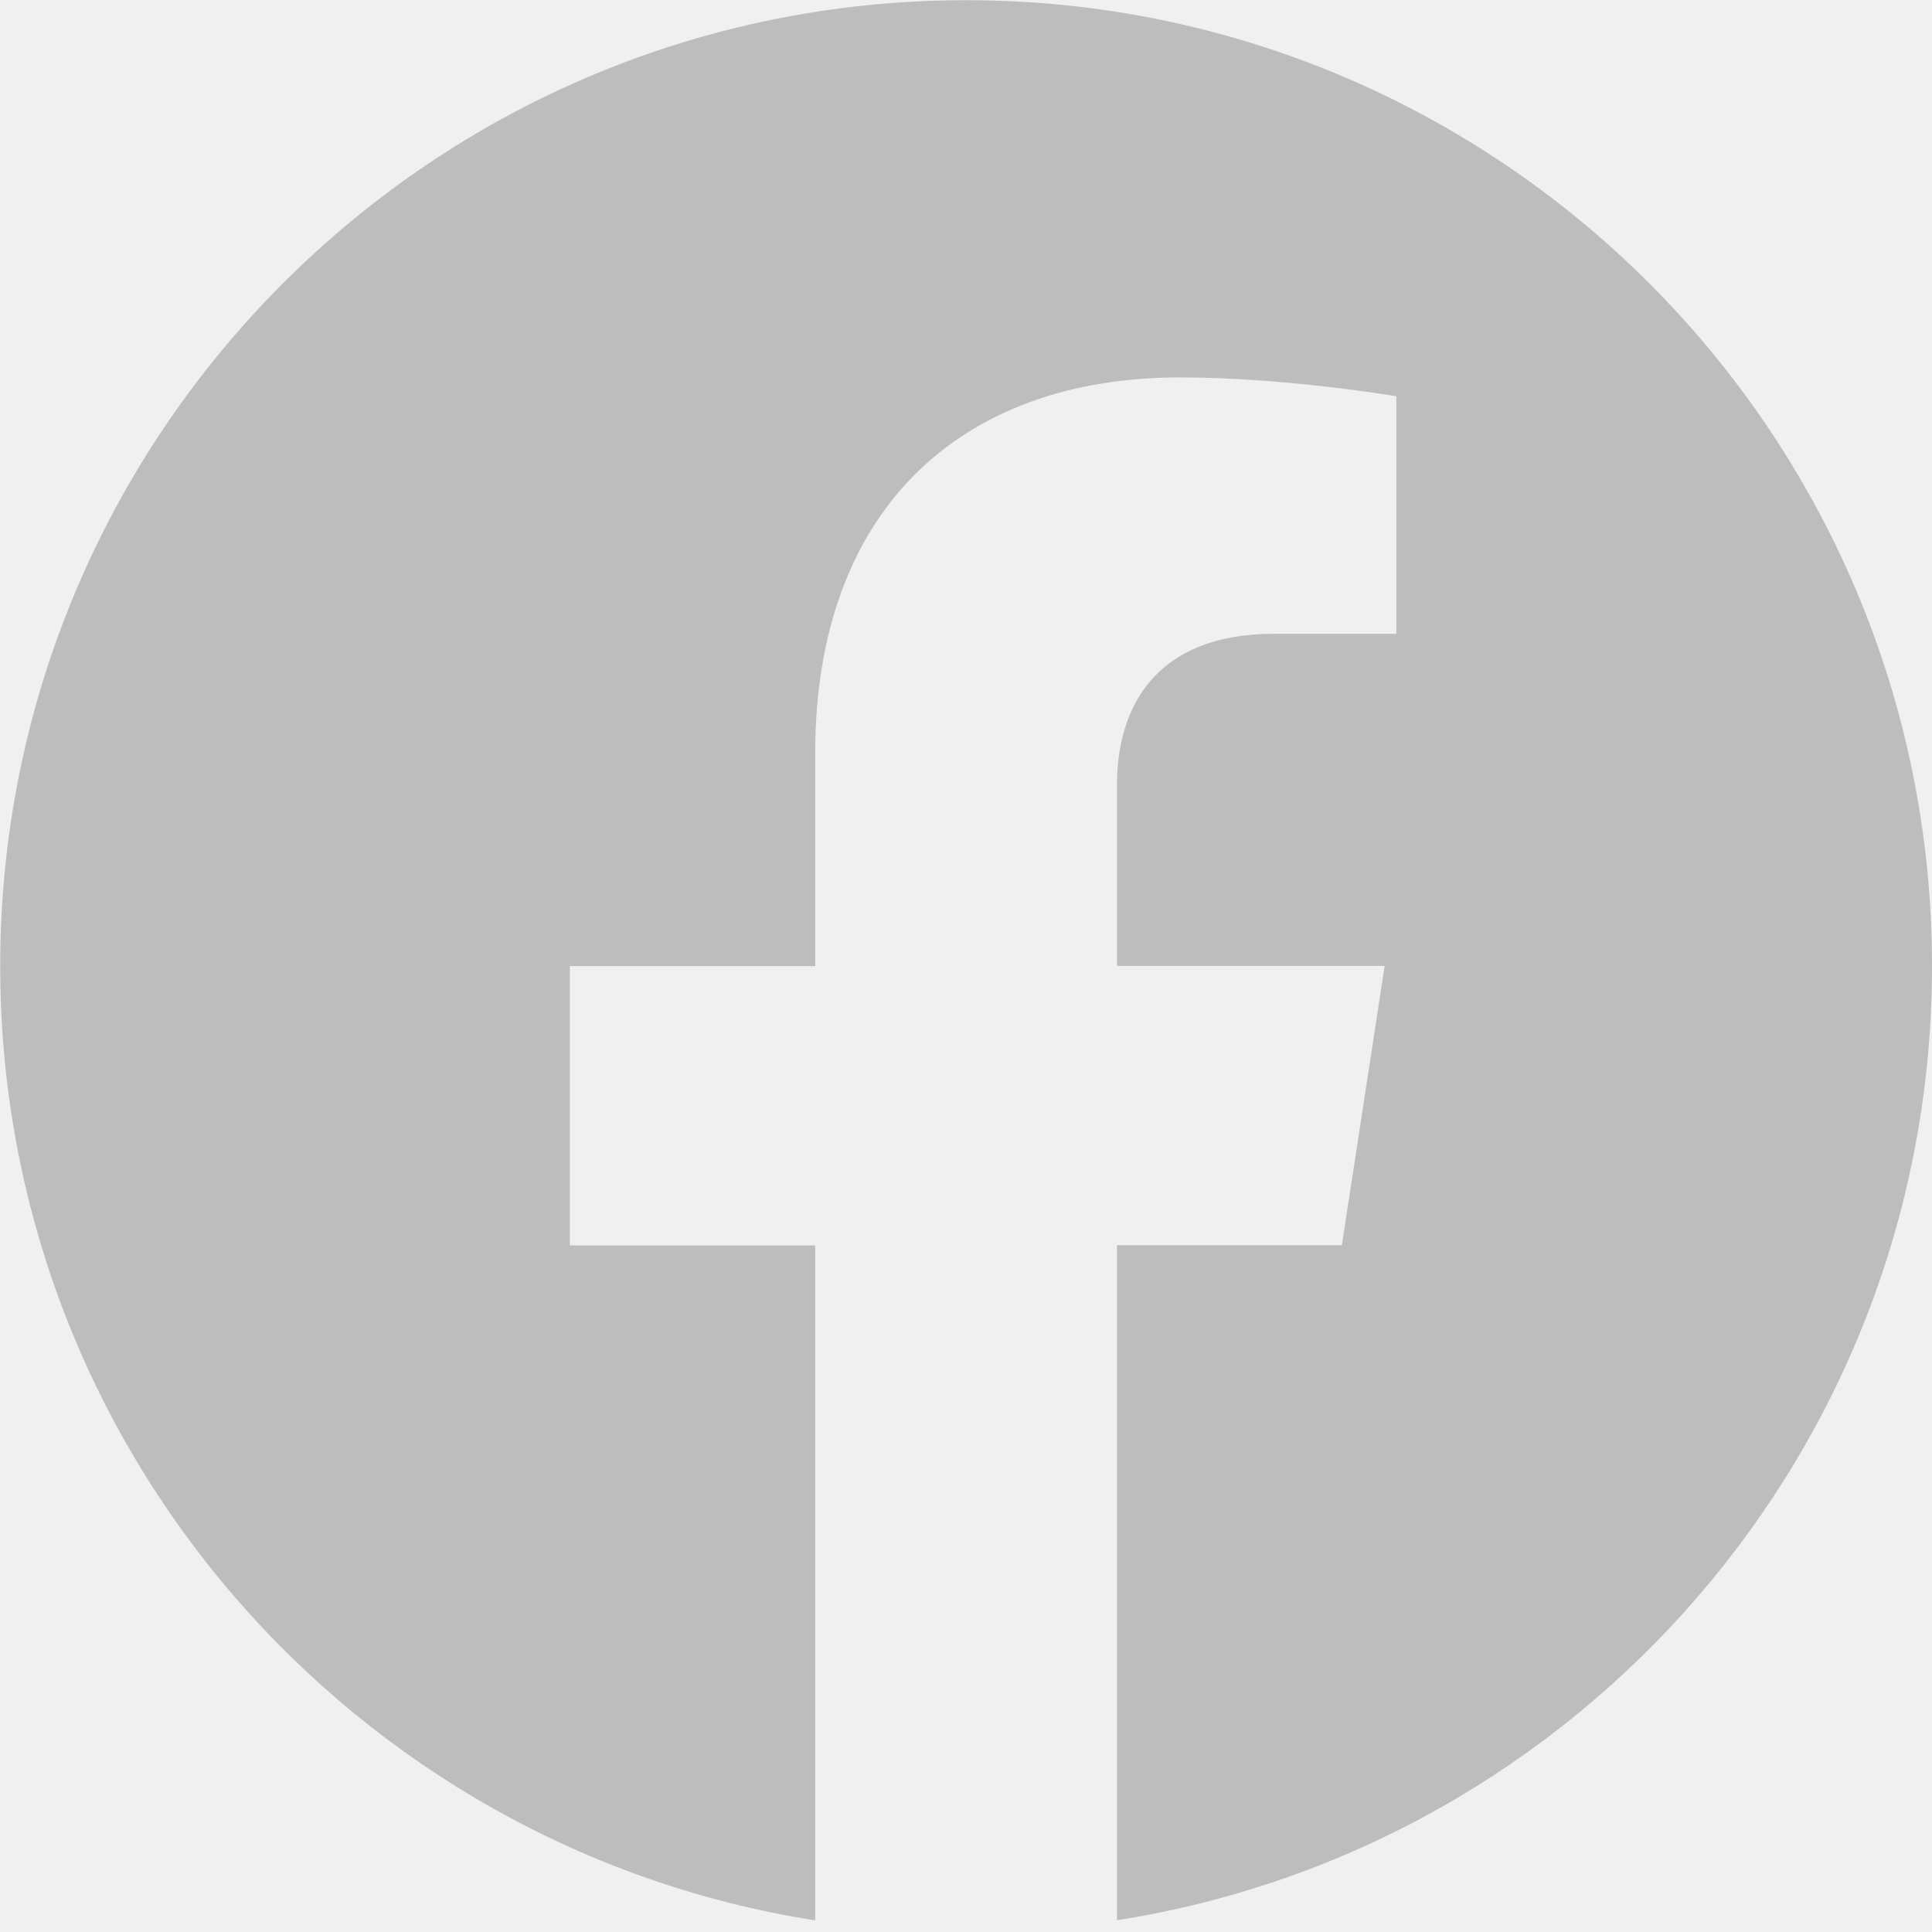
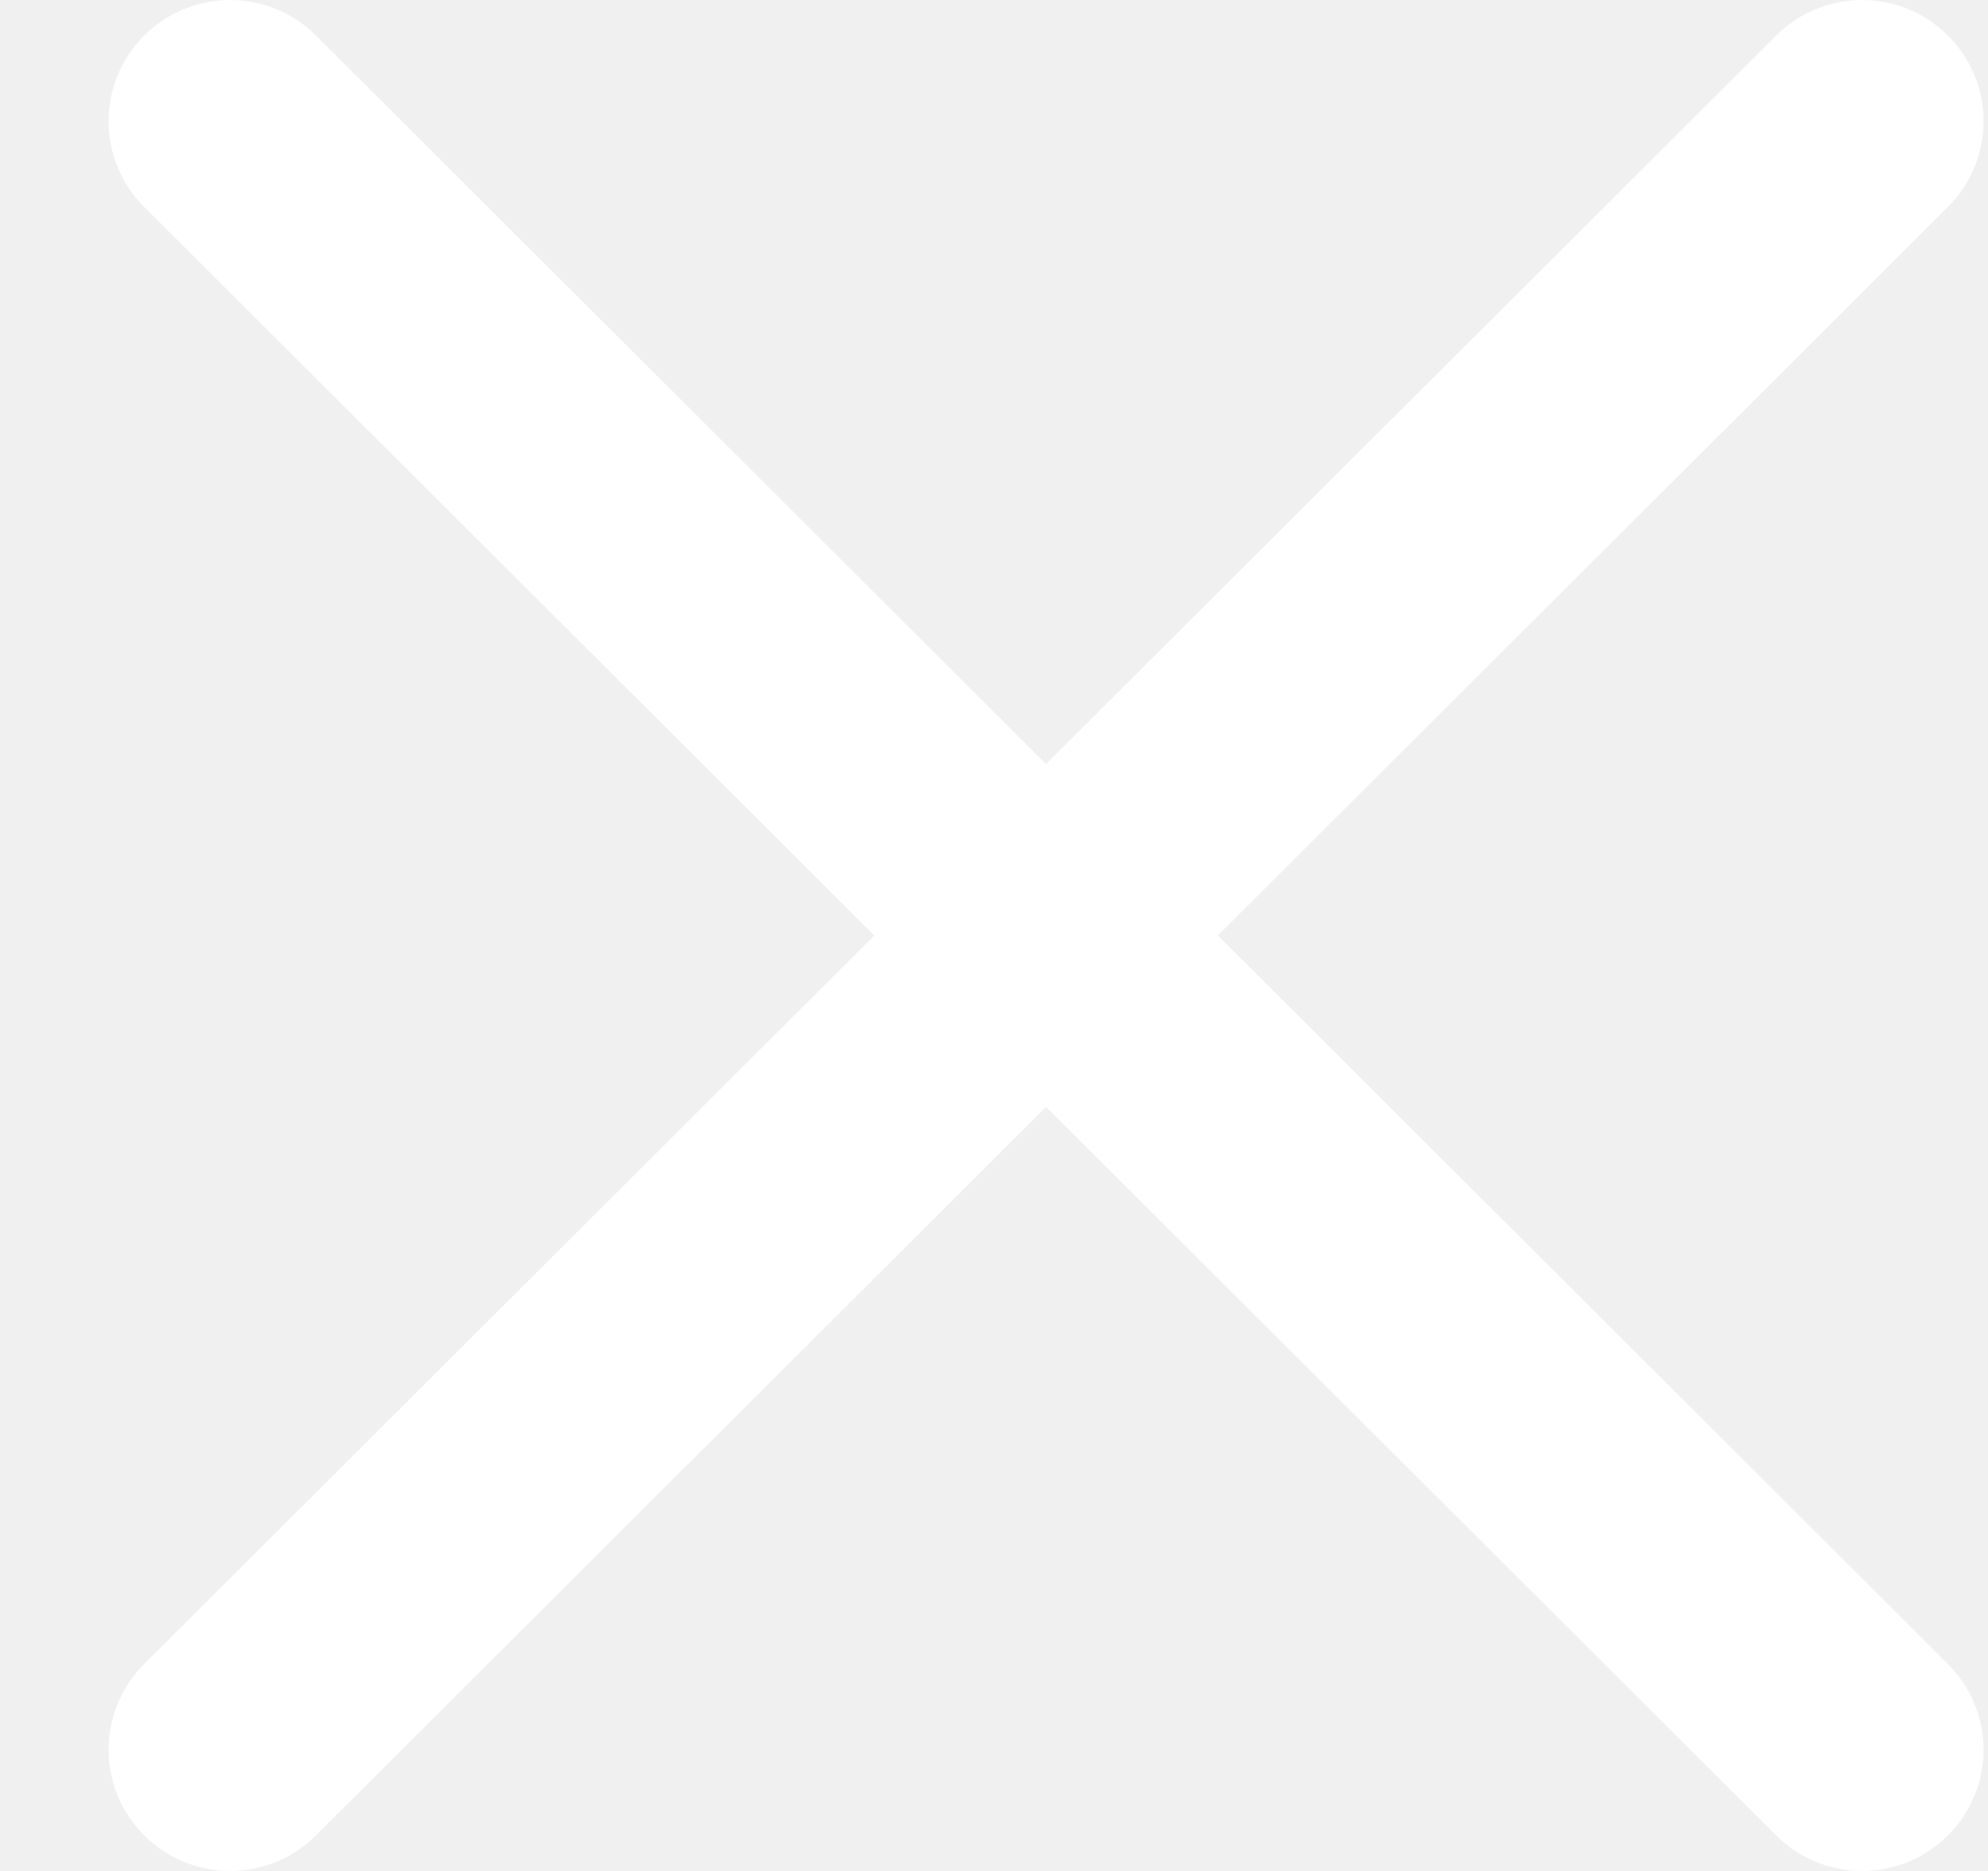
- <svg xmlns="http://www.w3.org/2000/svg" width="20" height="20" fill="none">
-   <path d="M10.001.002C4.479.002.002 4.479.002 10.001c0 4.99 3.656 9.126 8.437 9.879v-6.988h-2.54v-2.891h2.54V7.798c0-2.508 1.493-3.891 3.776-3.891 1.094 0 2.24.195 2.24.195v2.459h-1.264c-1.24 0-1.628.772-1.628 1.563v1.875h2.771l-.443 2.891h-2.328v6.988C16.344 19.129 20 14.992 20 10.001 20 4.479 15.523.002 10.001.002z" fill="#BDBDBD" />
+ <svg xmlns="http://www.w3.org/2000/svg" width="17" height="16" viewBox="0 0 17 16" fill="none">
+   <path d="M10.414 8L16.657 1.77C17.064 1.364 17.064 0.709 16.657 0.304C16.251 -0.101 15.595 -0.101 15.189 0.304L8.945 6.534L2.702 0.304C2.296 -0.101 1.64 -0.101 1.233 0.304C0.827 0.709 0.827 1.364 1.233 1.77L7.477 8L1.233 14.23C0.827 14.636 0.827 15.291 1.233 15.696C1.436 15.898 1.702 16 1.968 16C2.234 16 2.5 15.898 2.702 15.696L8.945 9.466L15.189 15.696C15.391 15.898 15.657 16 15.923 16C16.189 16 16.455 15.898 16.657 15.696C17.064 15.291 17.064 14.636 16.657 14.23L10.414 8Z" fill="white" />
</svg>
